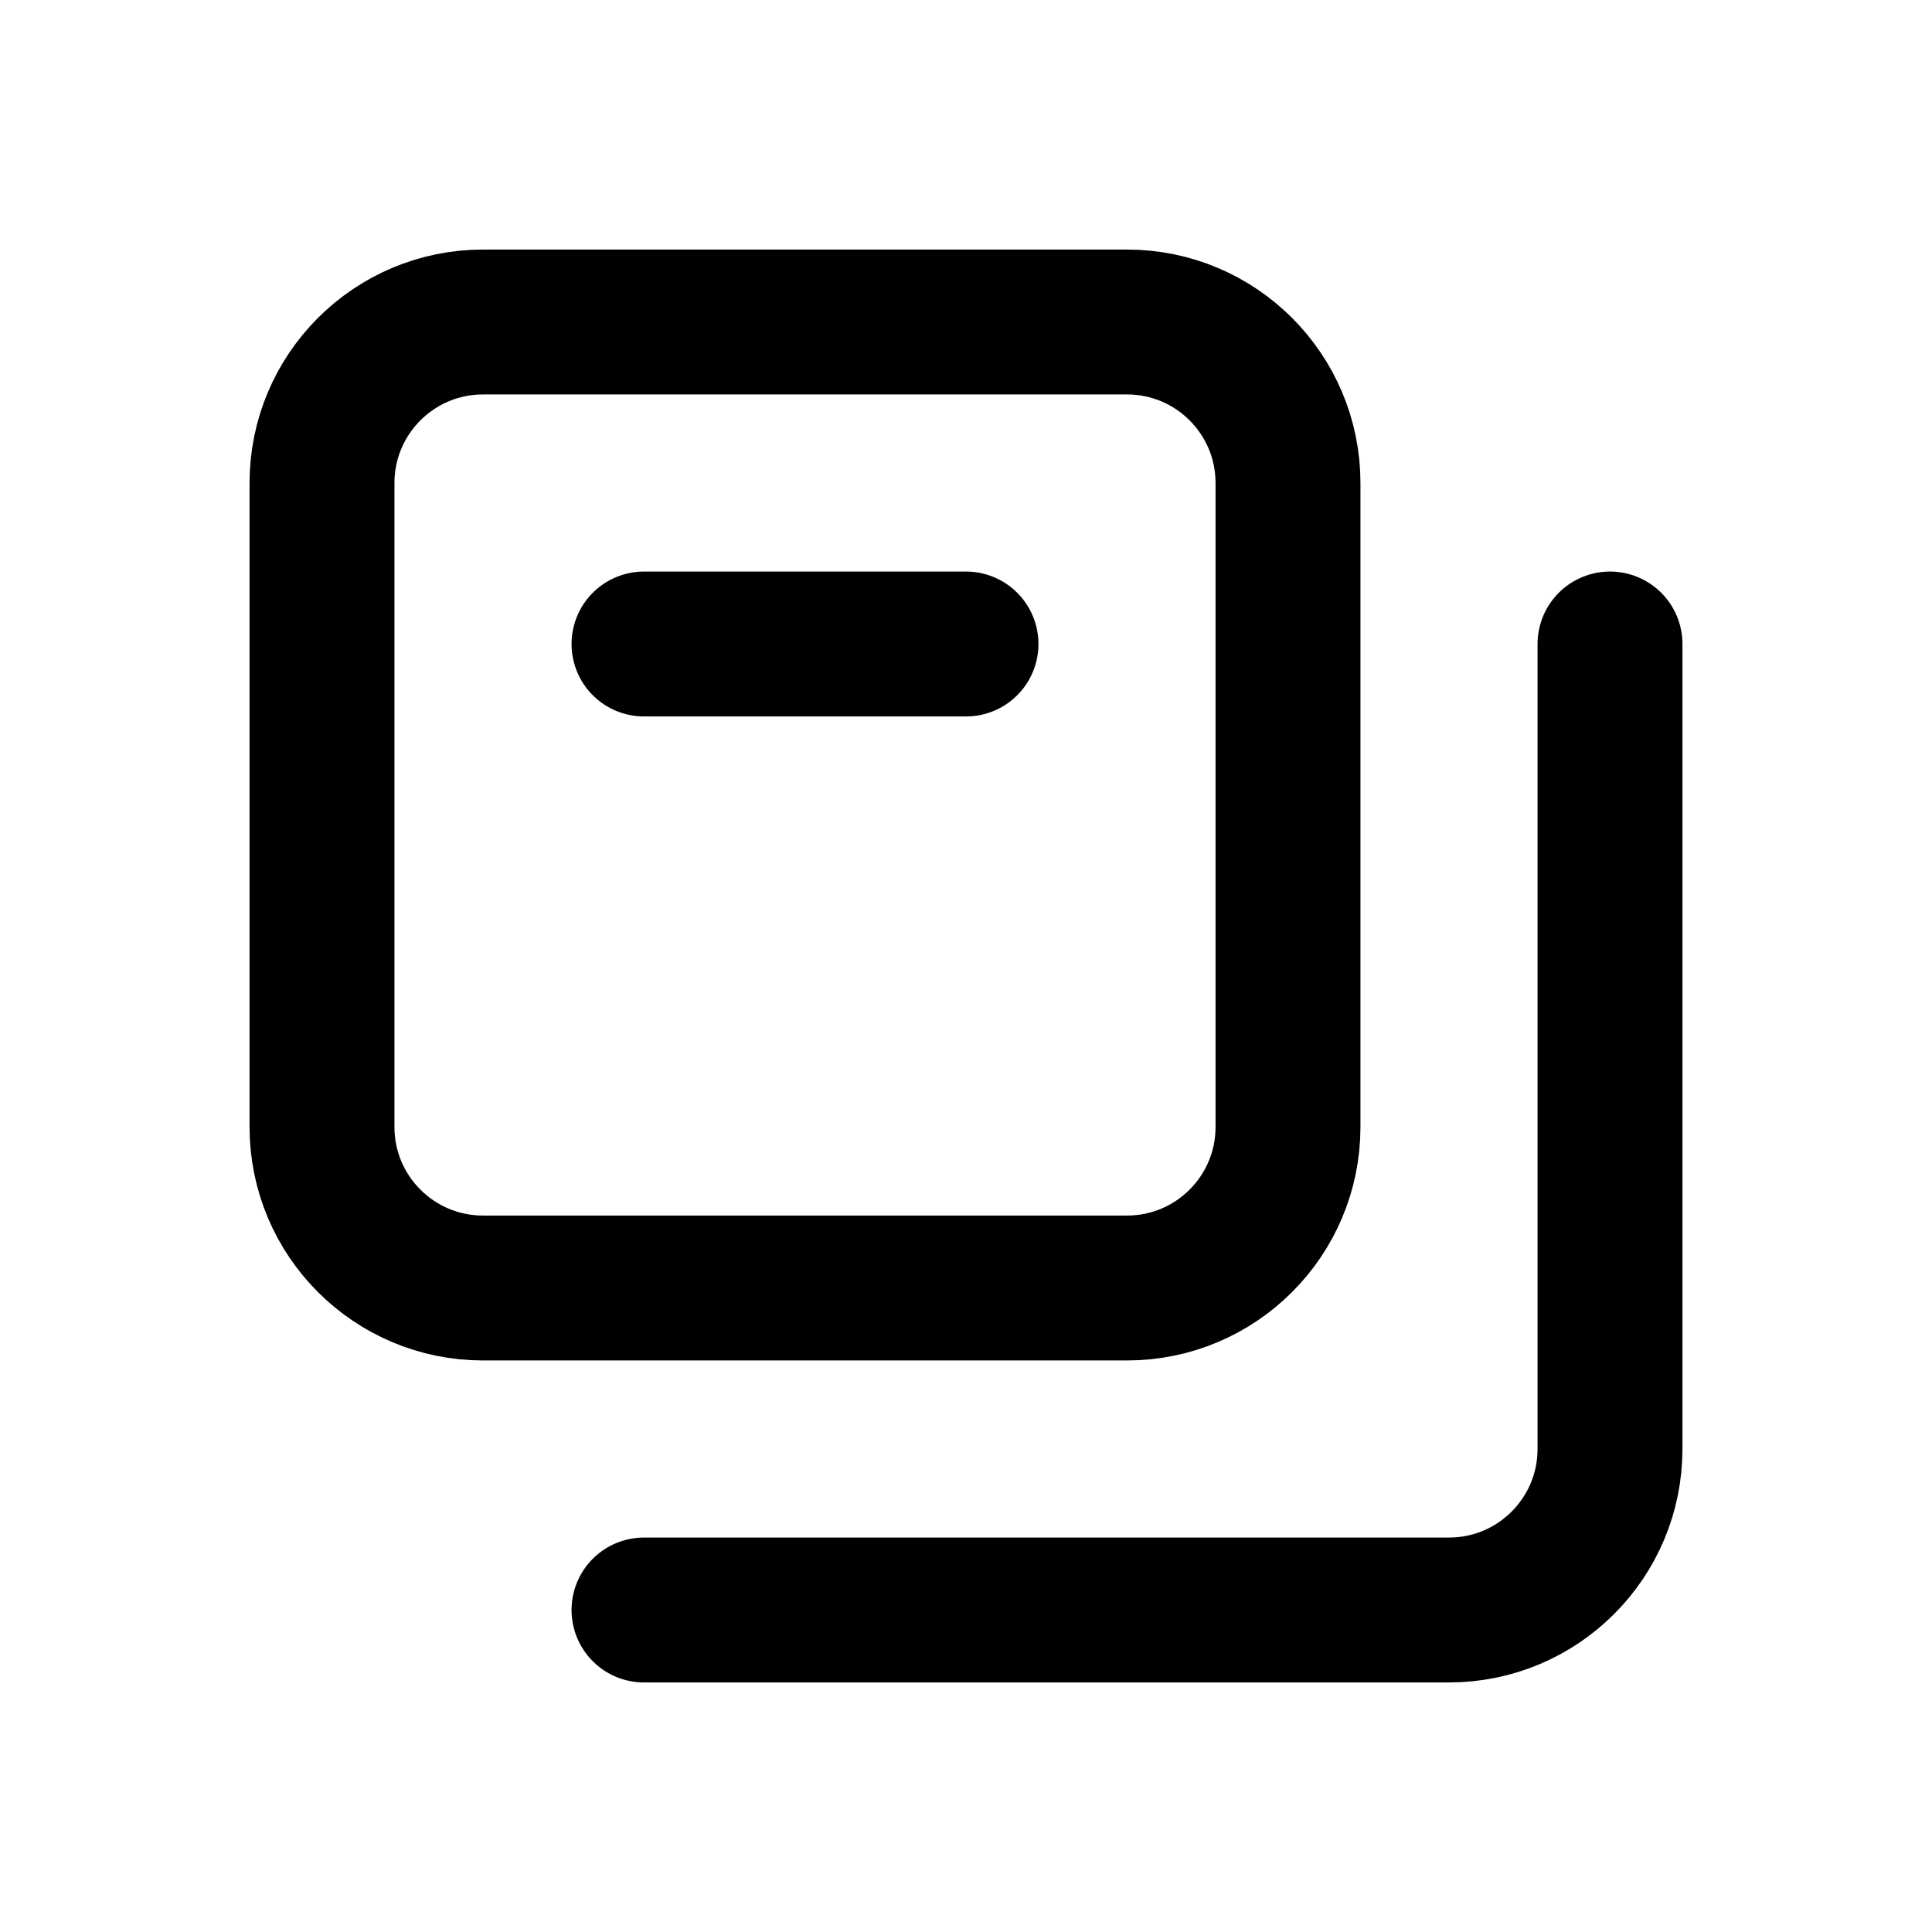
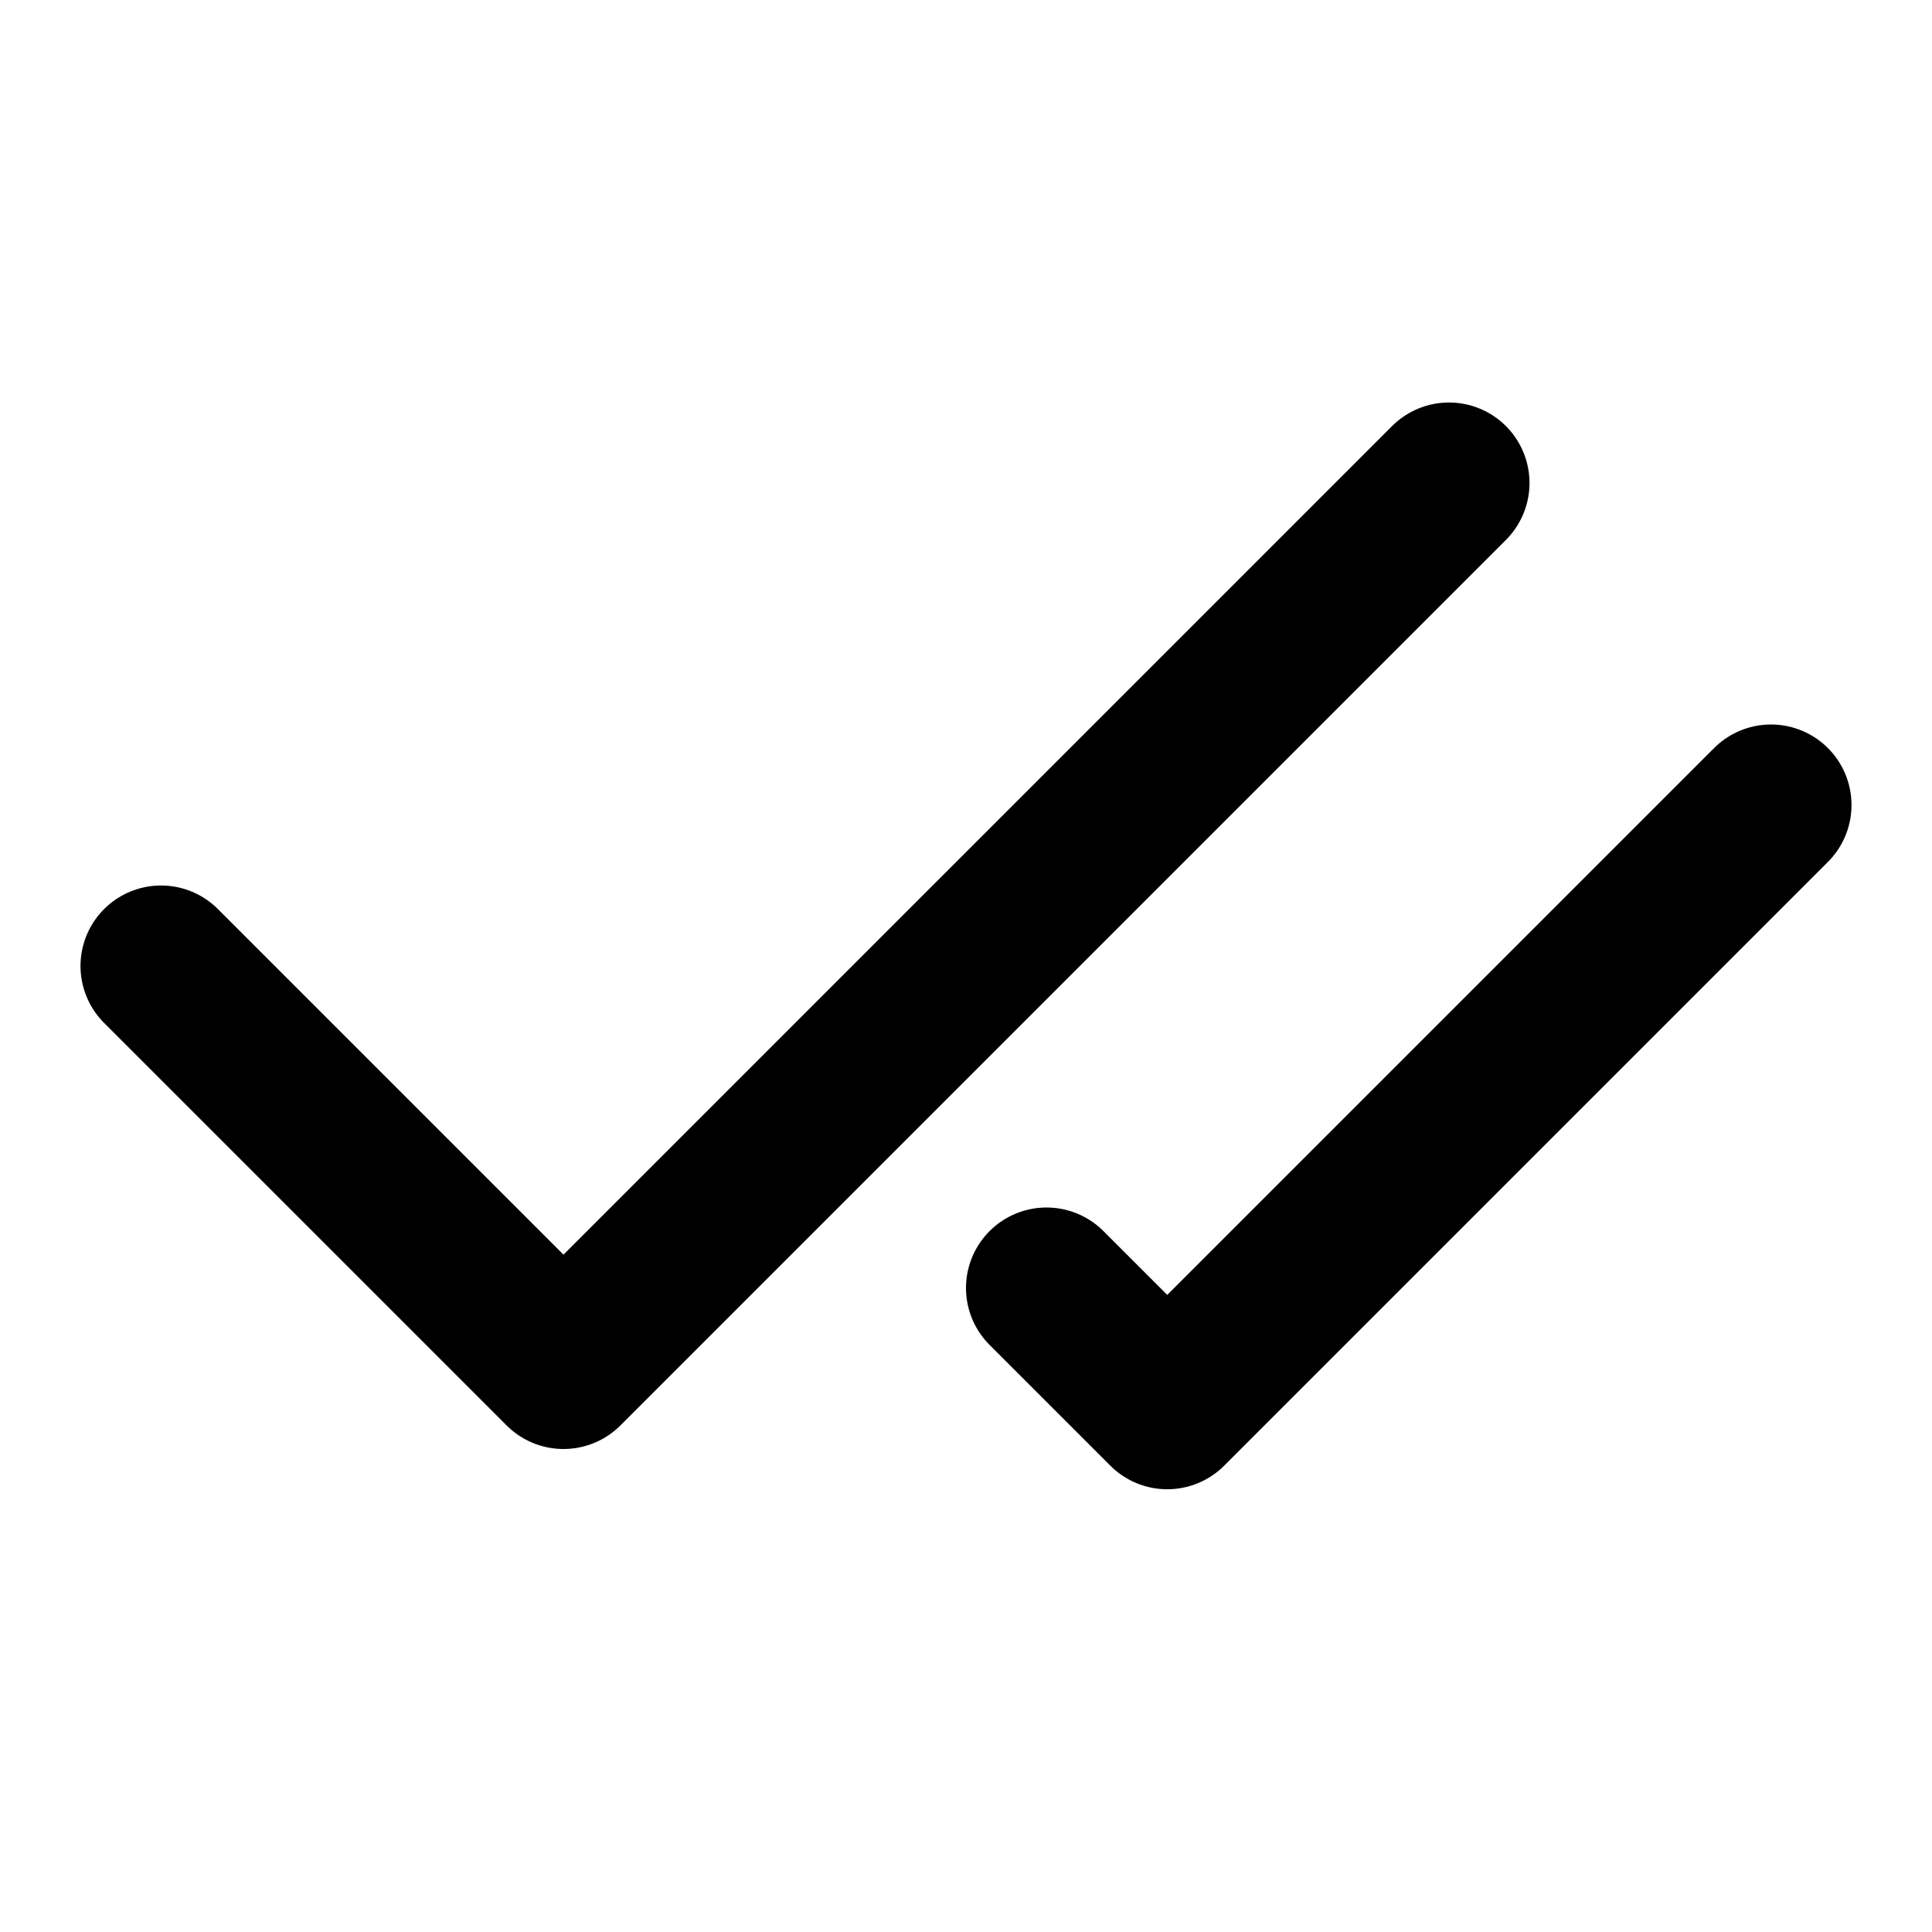
- <svg xmlns="http://www.w3.org/2000/svg" viewBox="0 0 24 24" fill="none" stroke="currentColor" stroke-width="1.8" stroke-linecap="round" stroke-linejoin="round">
-   <rect x="4" y="4" width="12" height="12" rx="2" />
-   <path d="M8 20h10a2 2 0 0 0 2-2V8M8 8h4" />
+ <svg xmlns="http://www.w3.org/2000/svg" viewBox="0 0 24 24" fill="none" stroke="currentColor" stroke-width="2" stroke-linecap="round" stroke-linejoin="round">
+   <path d="M18 6 7 17l-5-5" />
+   <path d="m22 10-7.5 7.5L13 16" />
</svg>
